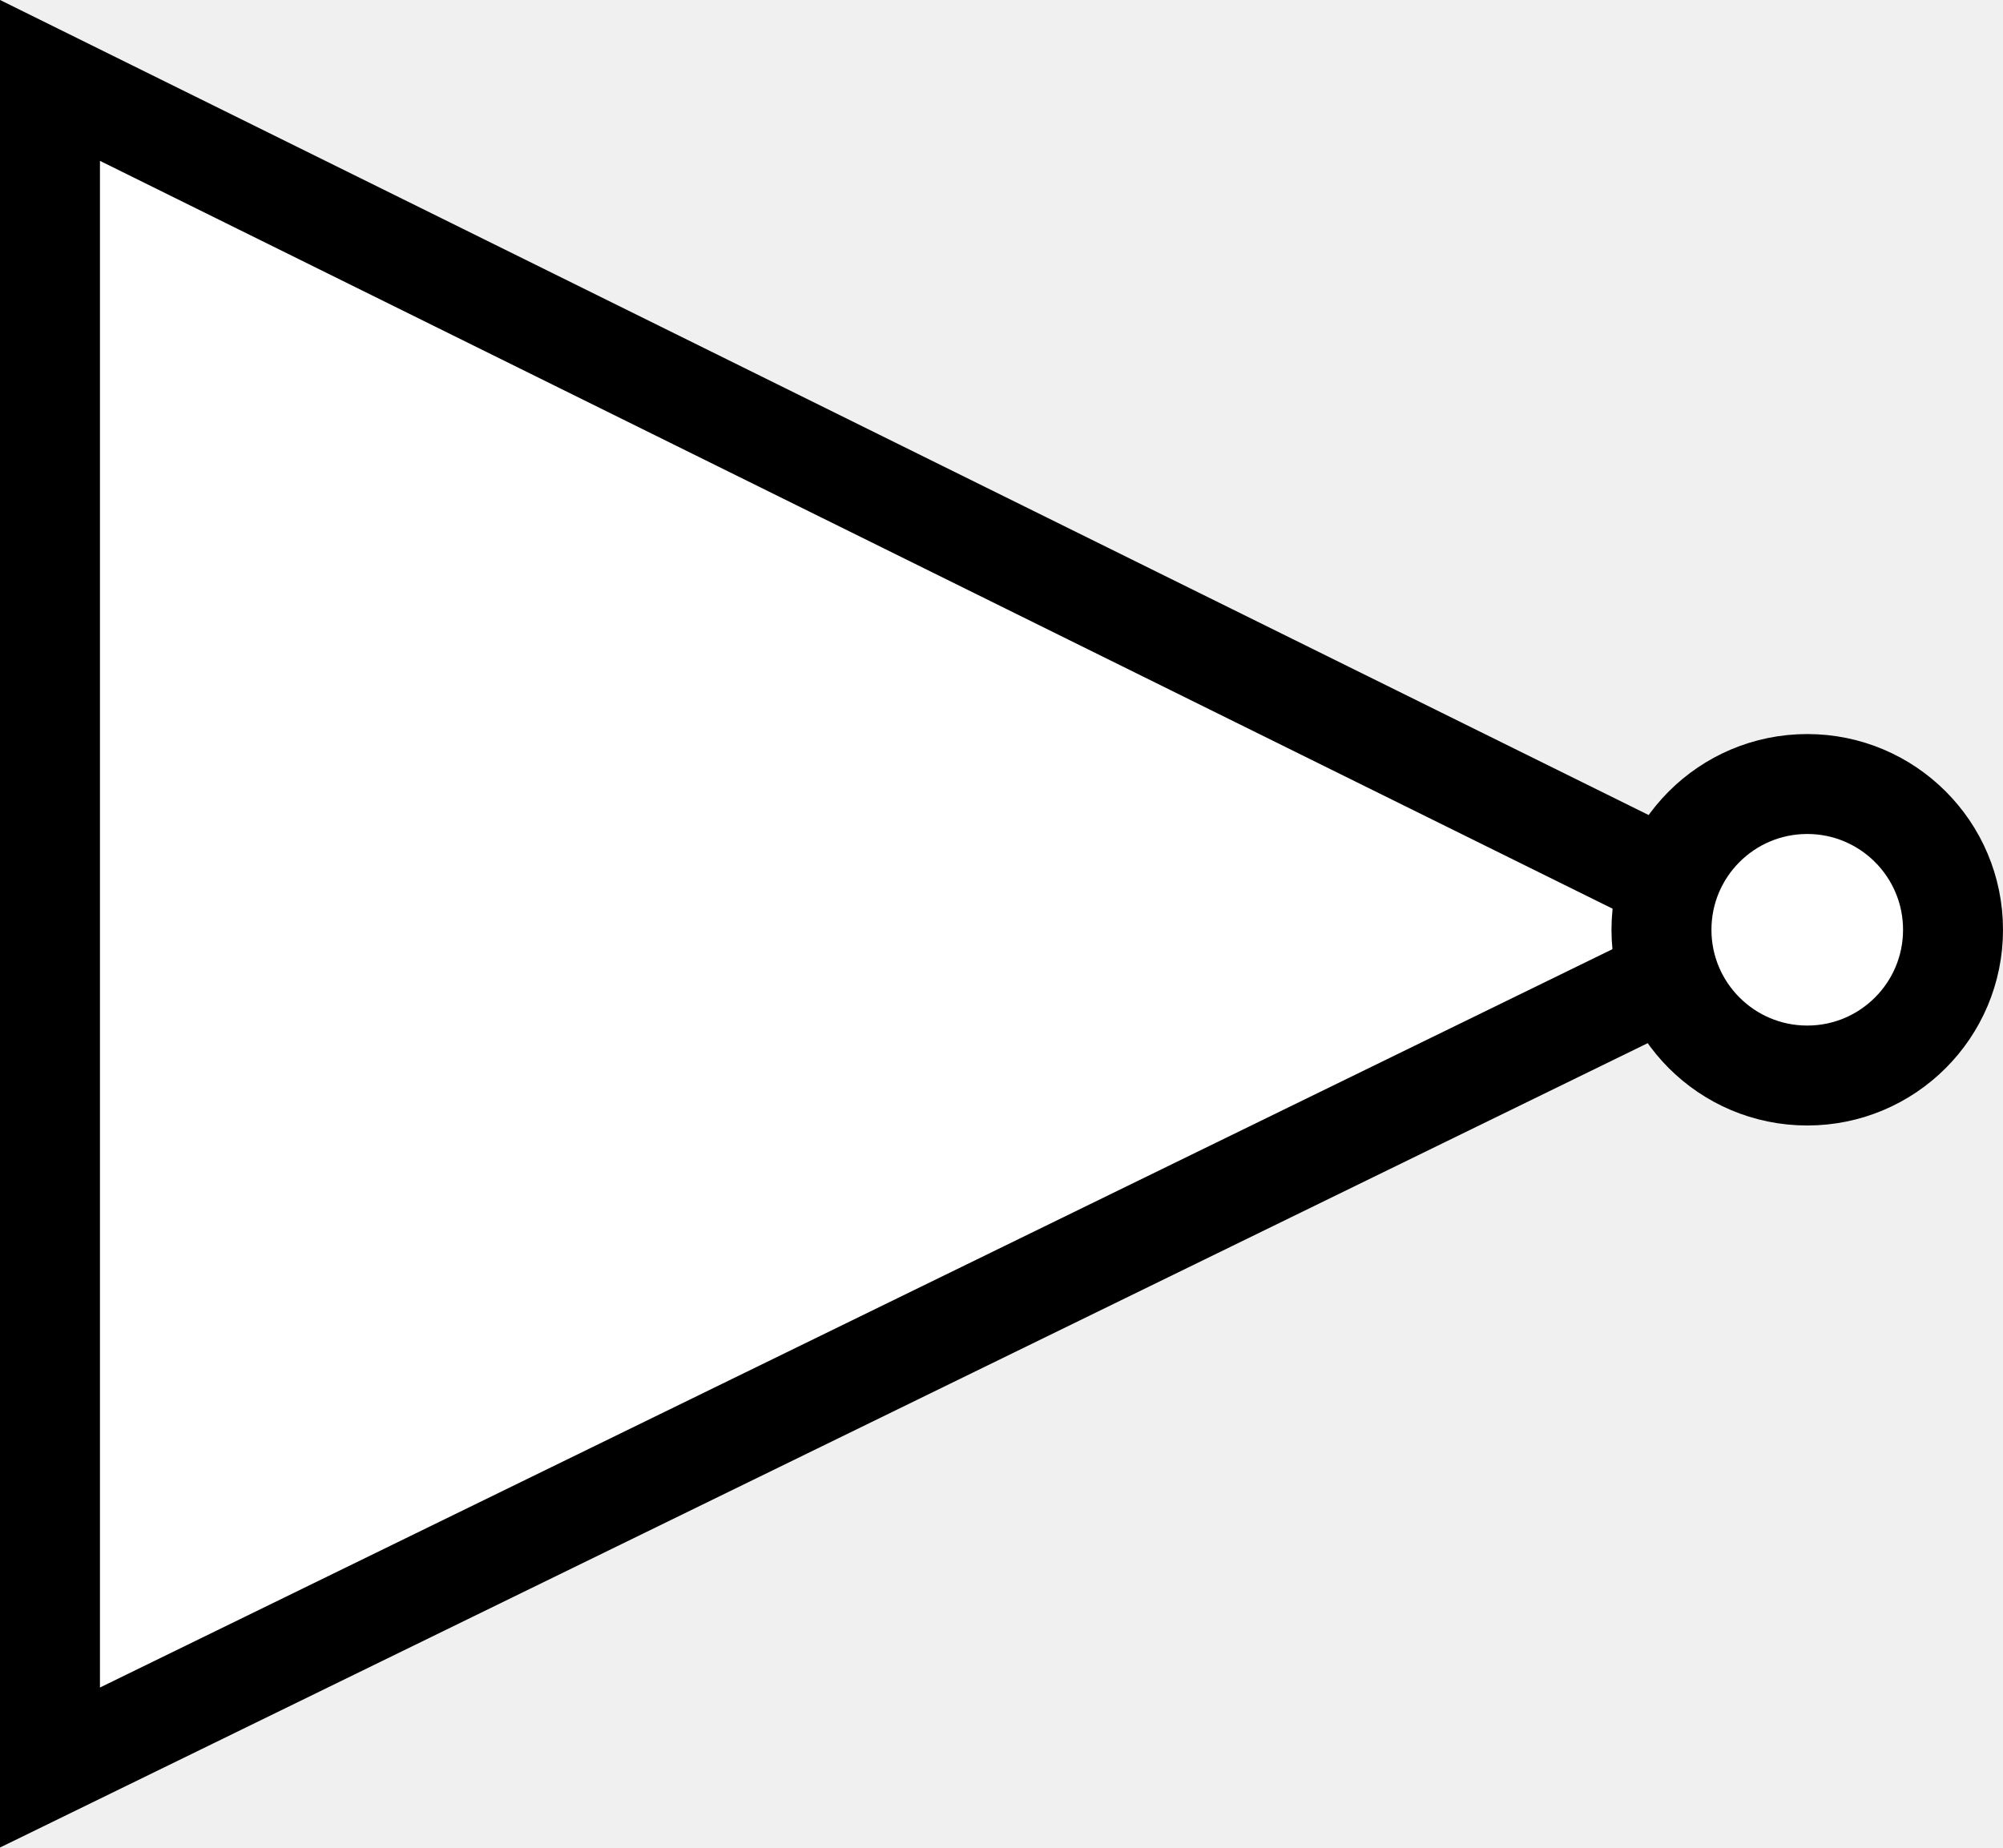
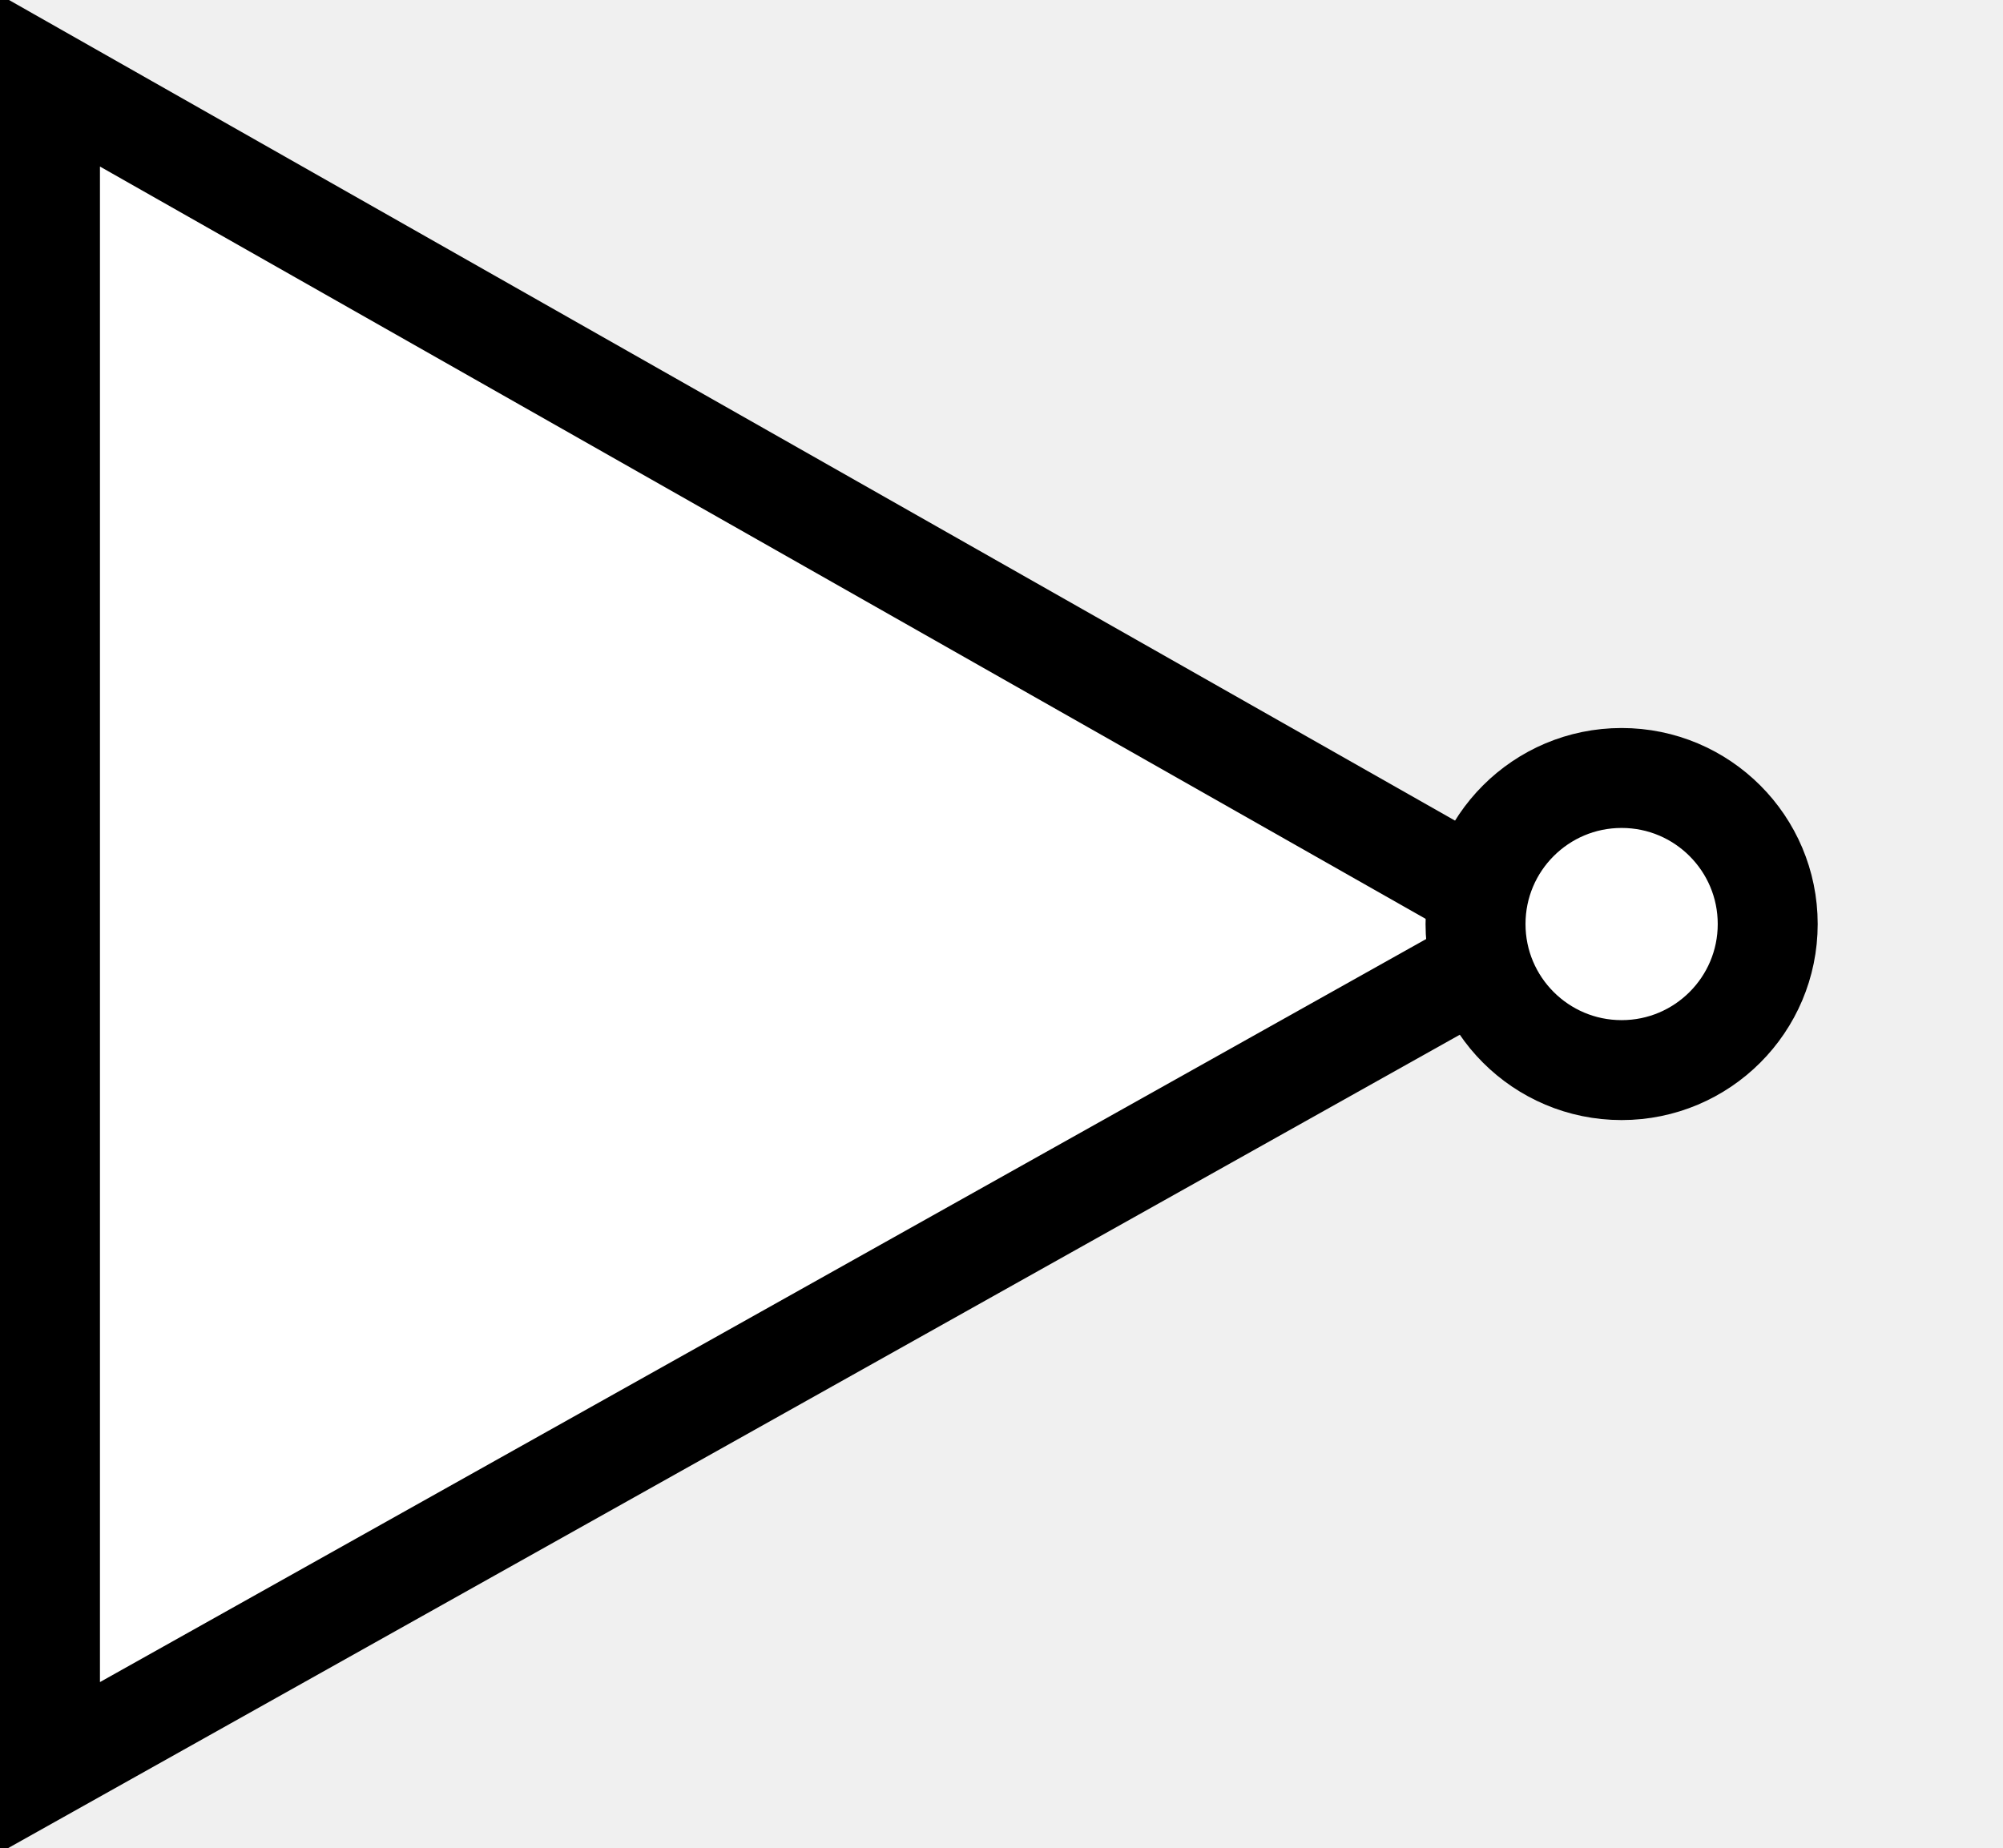
- <svg xmlns="http://www.w3.org/2000/svg" id="Layer_2" data-name="Layer 2" width="260.51" height="240.33" viewBox="0 0 260.51 240.33">
-   <defs>
-     <style>.cls-1{fill:#fff;stroke:#000;stroke-miterlimit:10;stroke-width:13px;}</style>
-   </defs>
-   <path class="cls-1" d="M266,120.92" transform="translate(-36.18 0.01)" />
-   <polygon class="cls-1" points="229.82 120.89 6.5 10.46 6.5 229.93 229.82 120.89 229.82 120.89" />
-   <circle class="cls-1" cx="235.05" cy="120.95" r="18.96" />
+ <svg xmlns="http://www.w3.org/2000/svg" version="1.1" id="Layer_2" x="0px" y="0px" viewBox="0 0 260.5 240.3" style="enable-background:new 0 0 260.5 240.3;" xml:space="preserve">
+   <style type="text/css">
+ 	.st0{fill:#FFFFFF;stroke:#000000;stroke-width:13;stroke-miterlimit:10;}
+ </style>
+   <path class="st0" d="M229.8,120.9" />
+   <polygon class="st0" points="201,120.9 6.5,10.5 6.5,229.9 201,120.9 " />
+   <circle class="st0" cx="210.9" cy="120.2" r="19" />
</svg>
